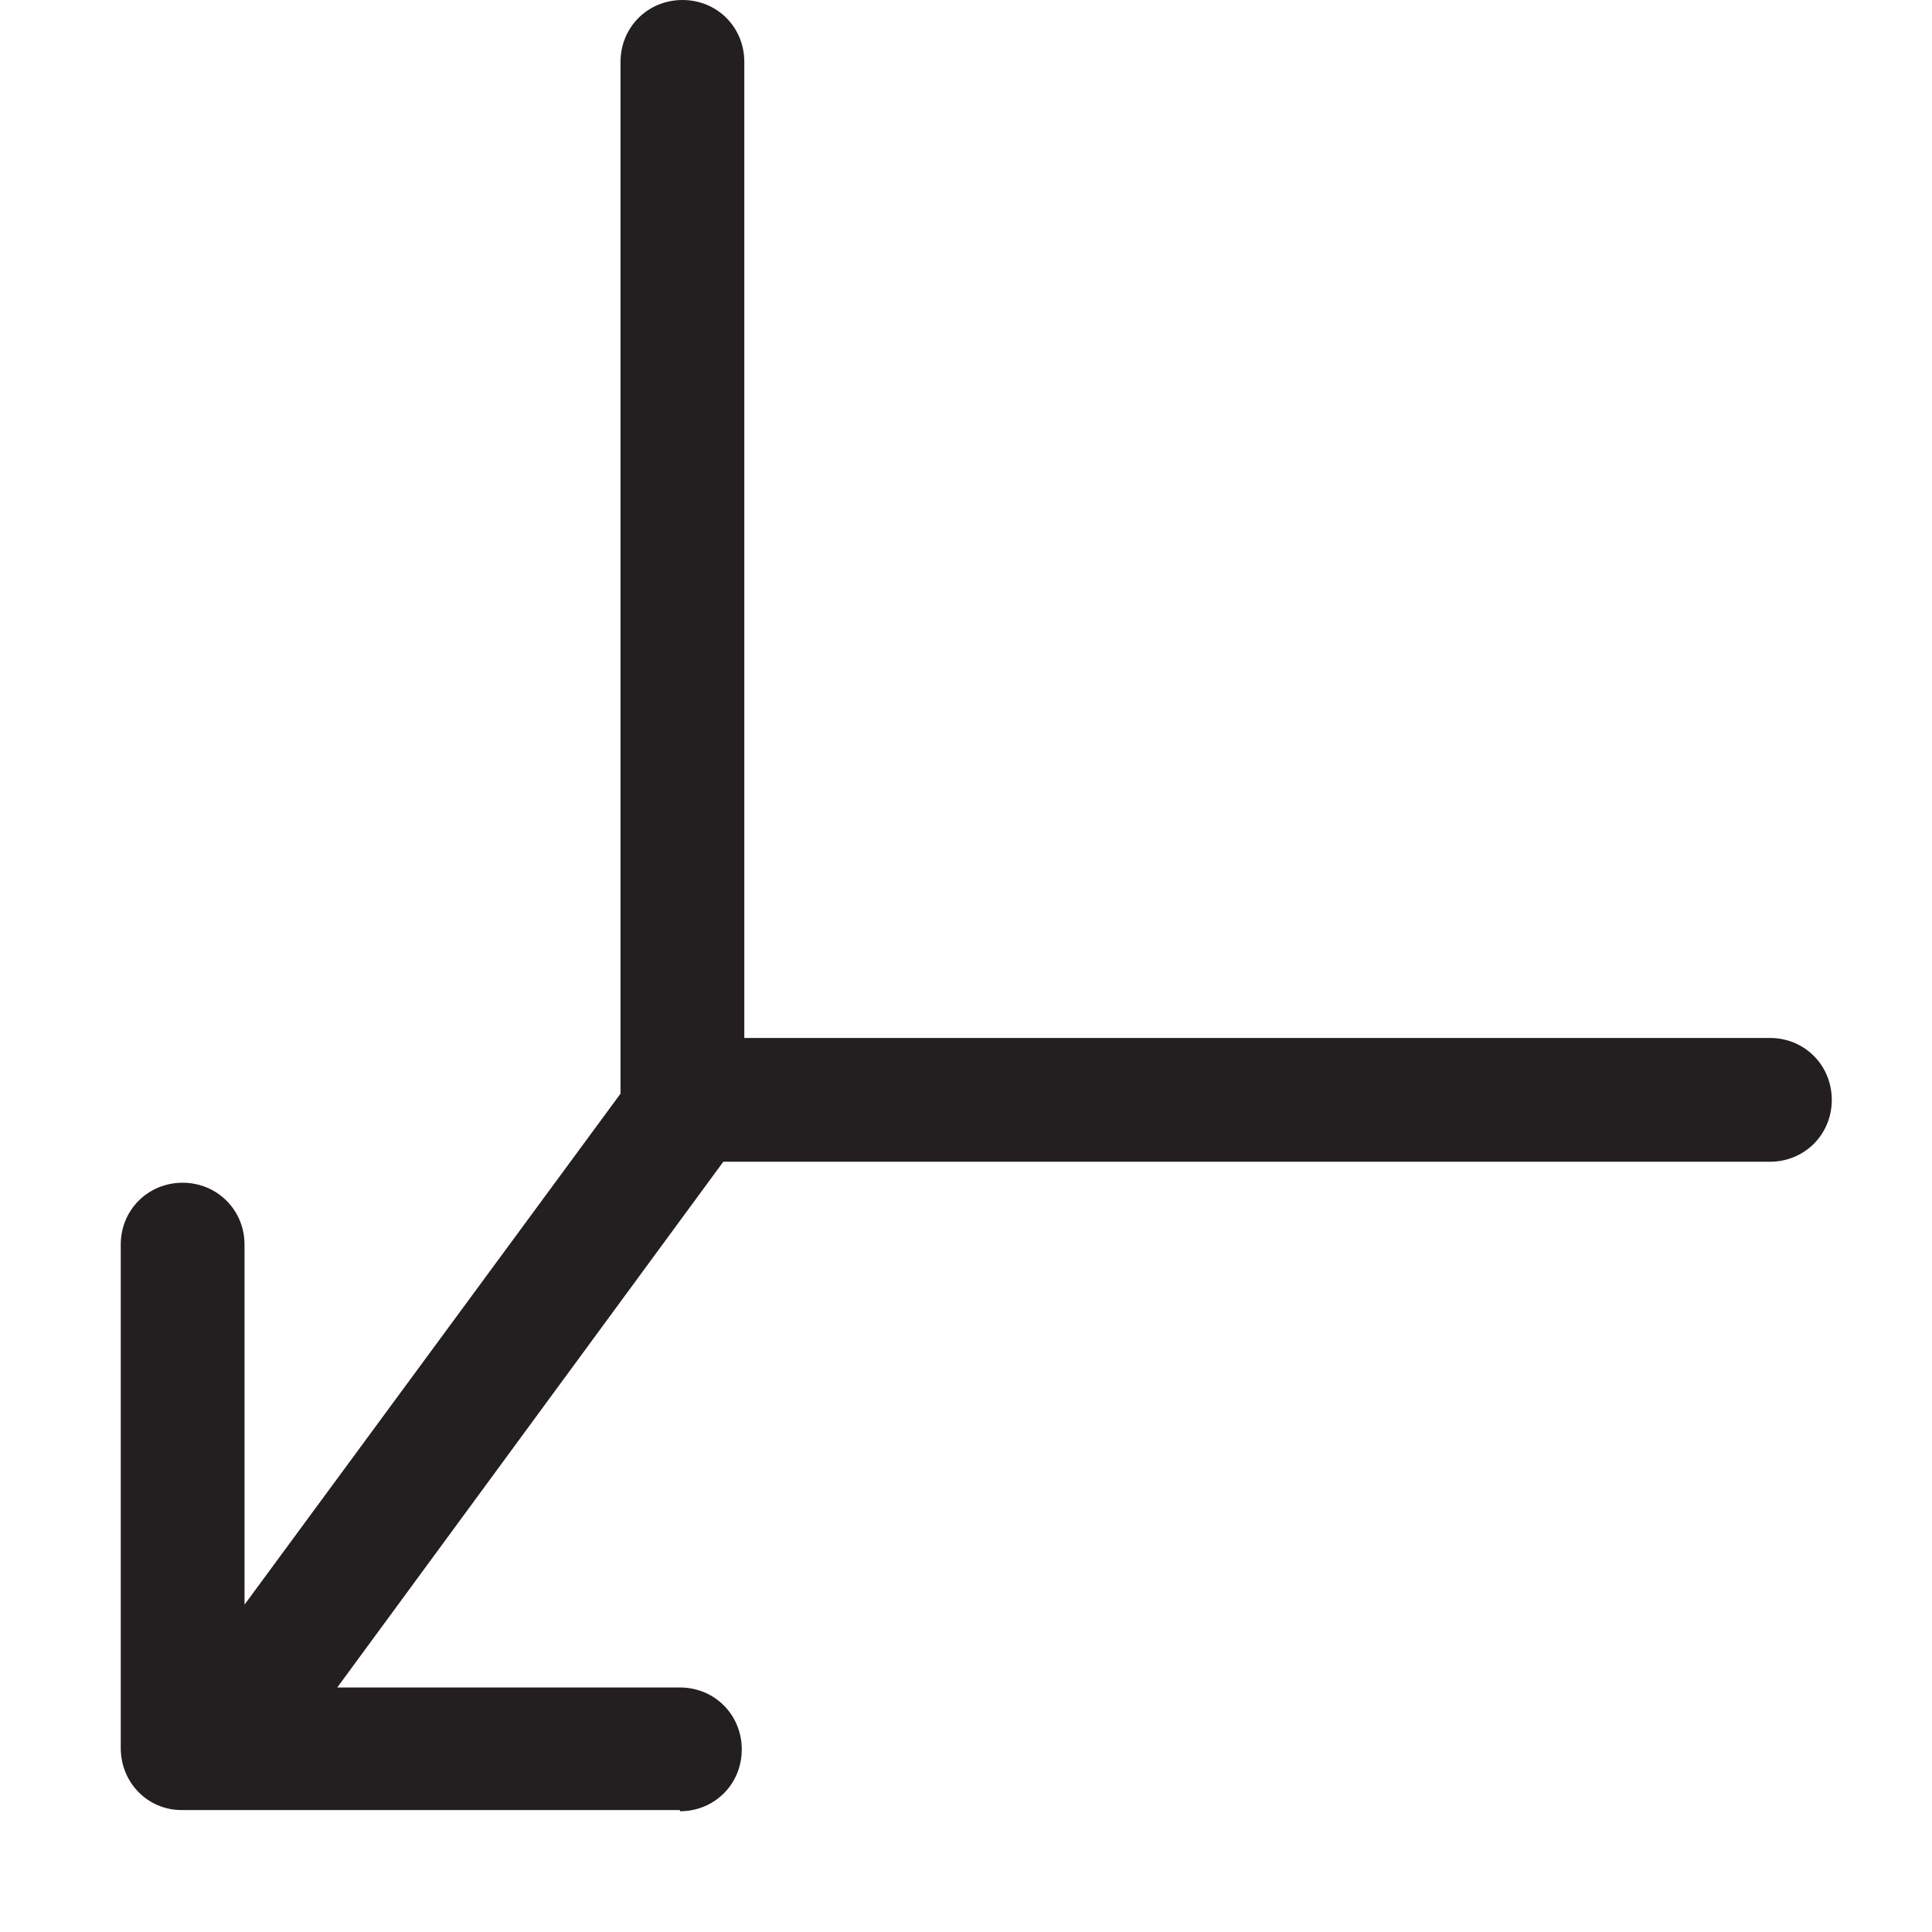
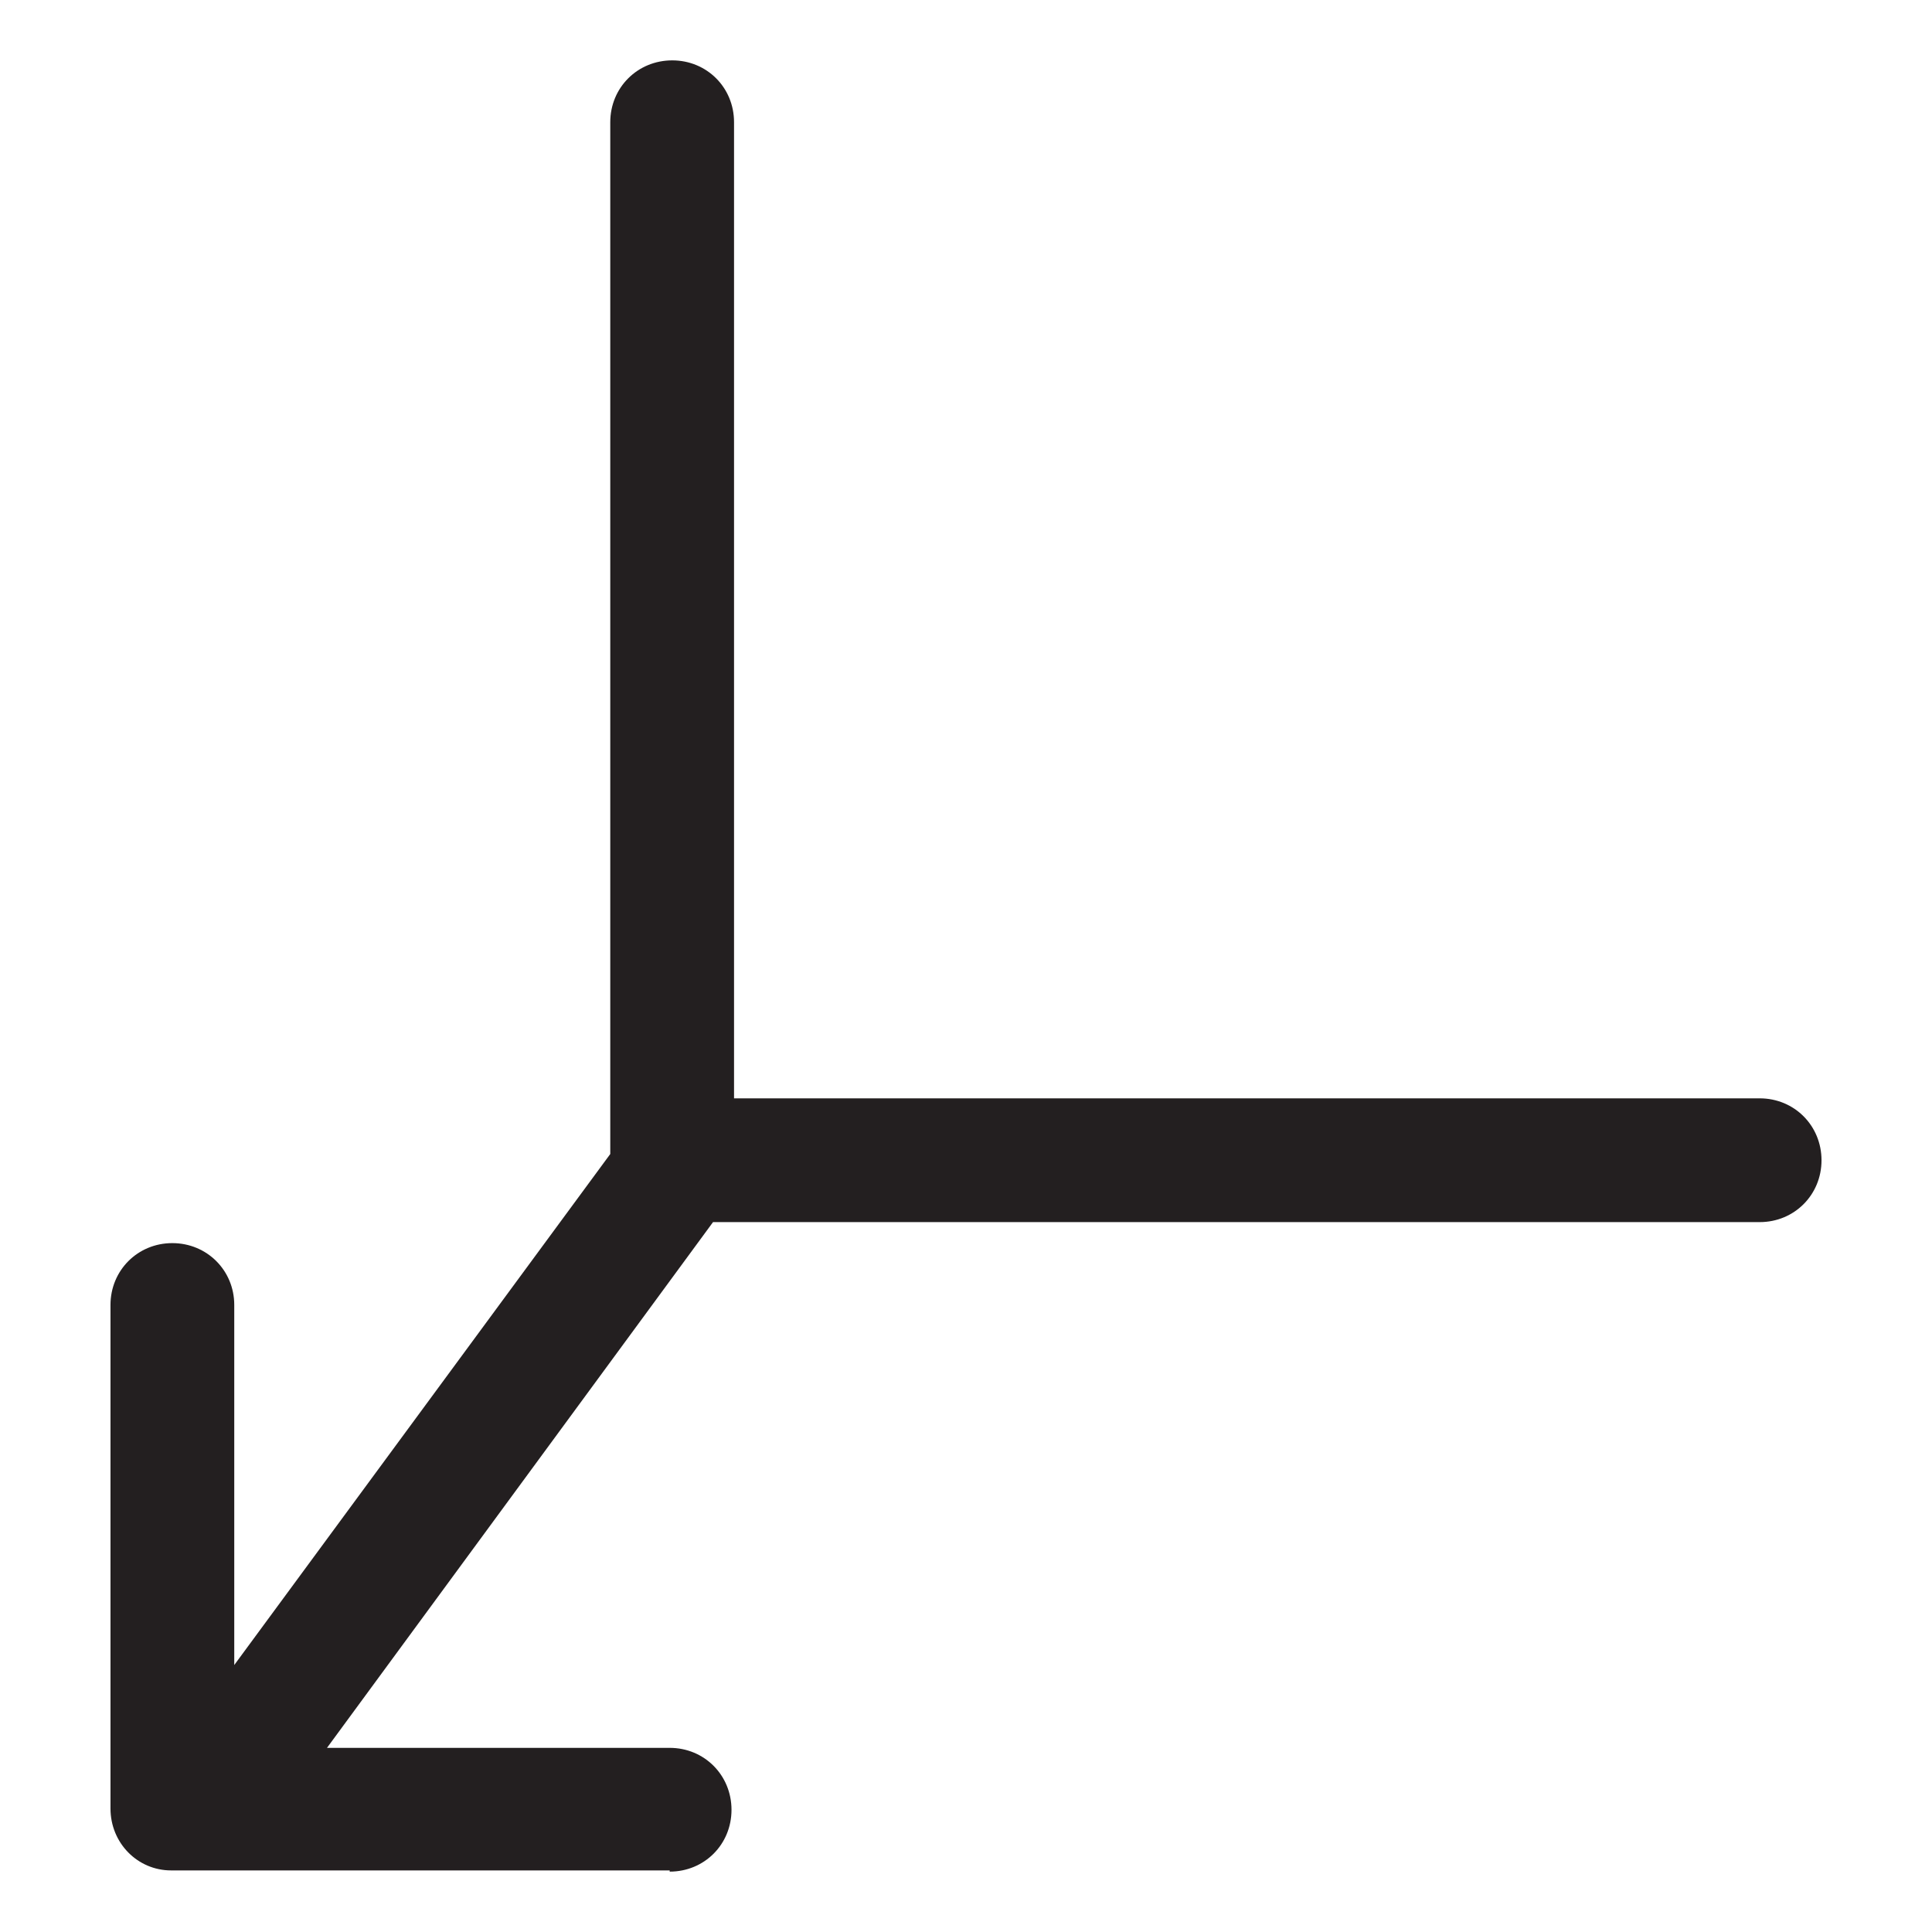
<svg xmlns="http://www.w3.org/2000/svg" width="16" height="16" viewBox="0 0 16 16" fill="none">
-   <path d="M14.668 8.596H6.164V0.512C6.164 0.225 5.939 0 5.652 0C5.365 0 5.139 0.225 5.139 0.512V9.057L2.025 13.289V10.307C2.025 10.021 1.799 9.795 1.512 9.795C1.225 9.795 1 10.021 1 10.307V14.477C1 14.764 1.225 14.99 1.502 14.99H5.631V15C5.918 15 6.143 14.775 6.143 14.488C6.143 14.201 5.918 13.975 5.631 13.975H2.793L5.99 9.621H14.658C14.945 9.621 15.17 9.395 15.17 9.109C15.17 8.822 14.945 8.596 14.658 8.596H14.668Z" fill="#231F20" />
+   <path d="M14.583 9.096H6.079V1.012C6.079 0.725 5.854 0.5 5.567 0.5C5.28 0.5 5.054 0.725 5.054 1.012V9.557L1.94 13.789V10.807C1.94 10.521 1.714 10.295 1.427 10.295C1.14 10.295 0.915 10.521 0.915 10.807V14.977C0.915 15.264 1.14 15.49 1.417 15.49H5.546V15.5C5.833 15.5 6.058 15.275 6.058 14.988C6.058 14.701 5.833 14.475 5.546 14.475H2.708L5.905 10.121H14.573C14.86 10.121 15.085 9.895 15.085 9.609C15.085 9.322 14.86 9.096 14.573 9.096H14.583Z" fill="#231F20" />
</svg>
